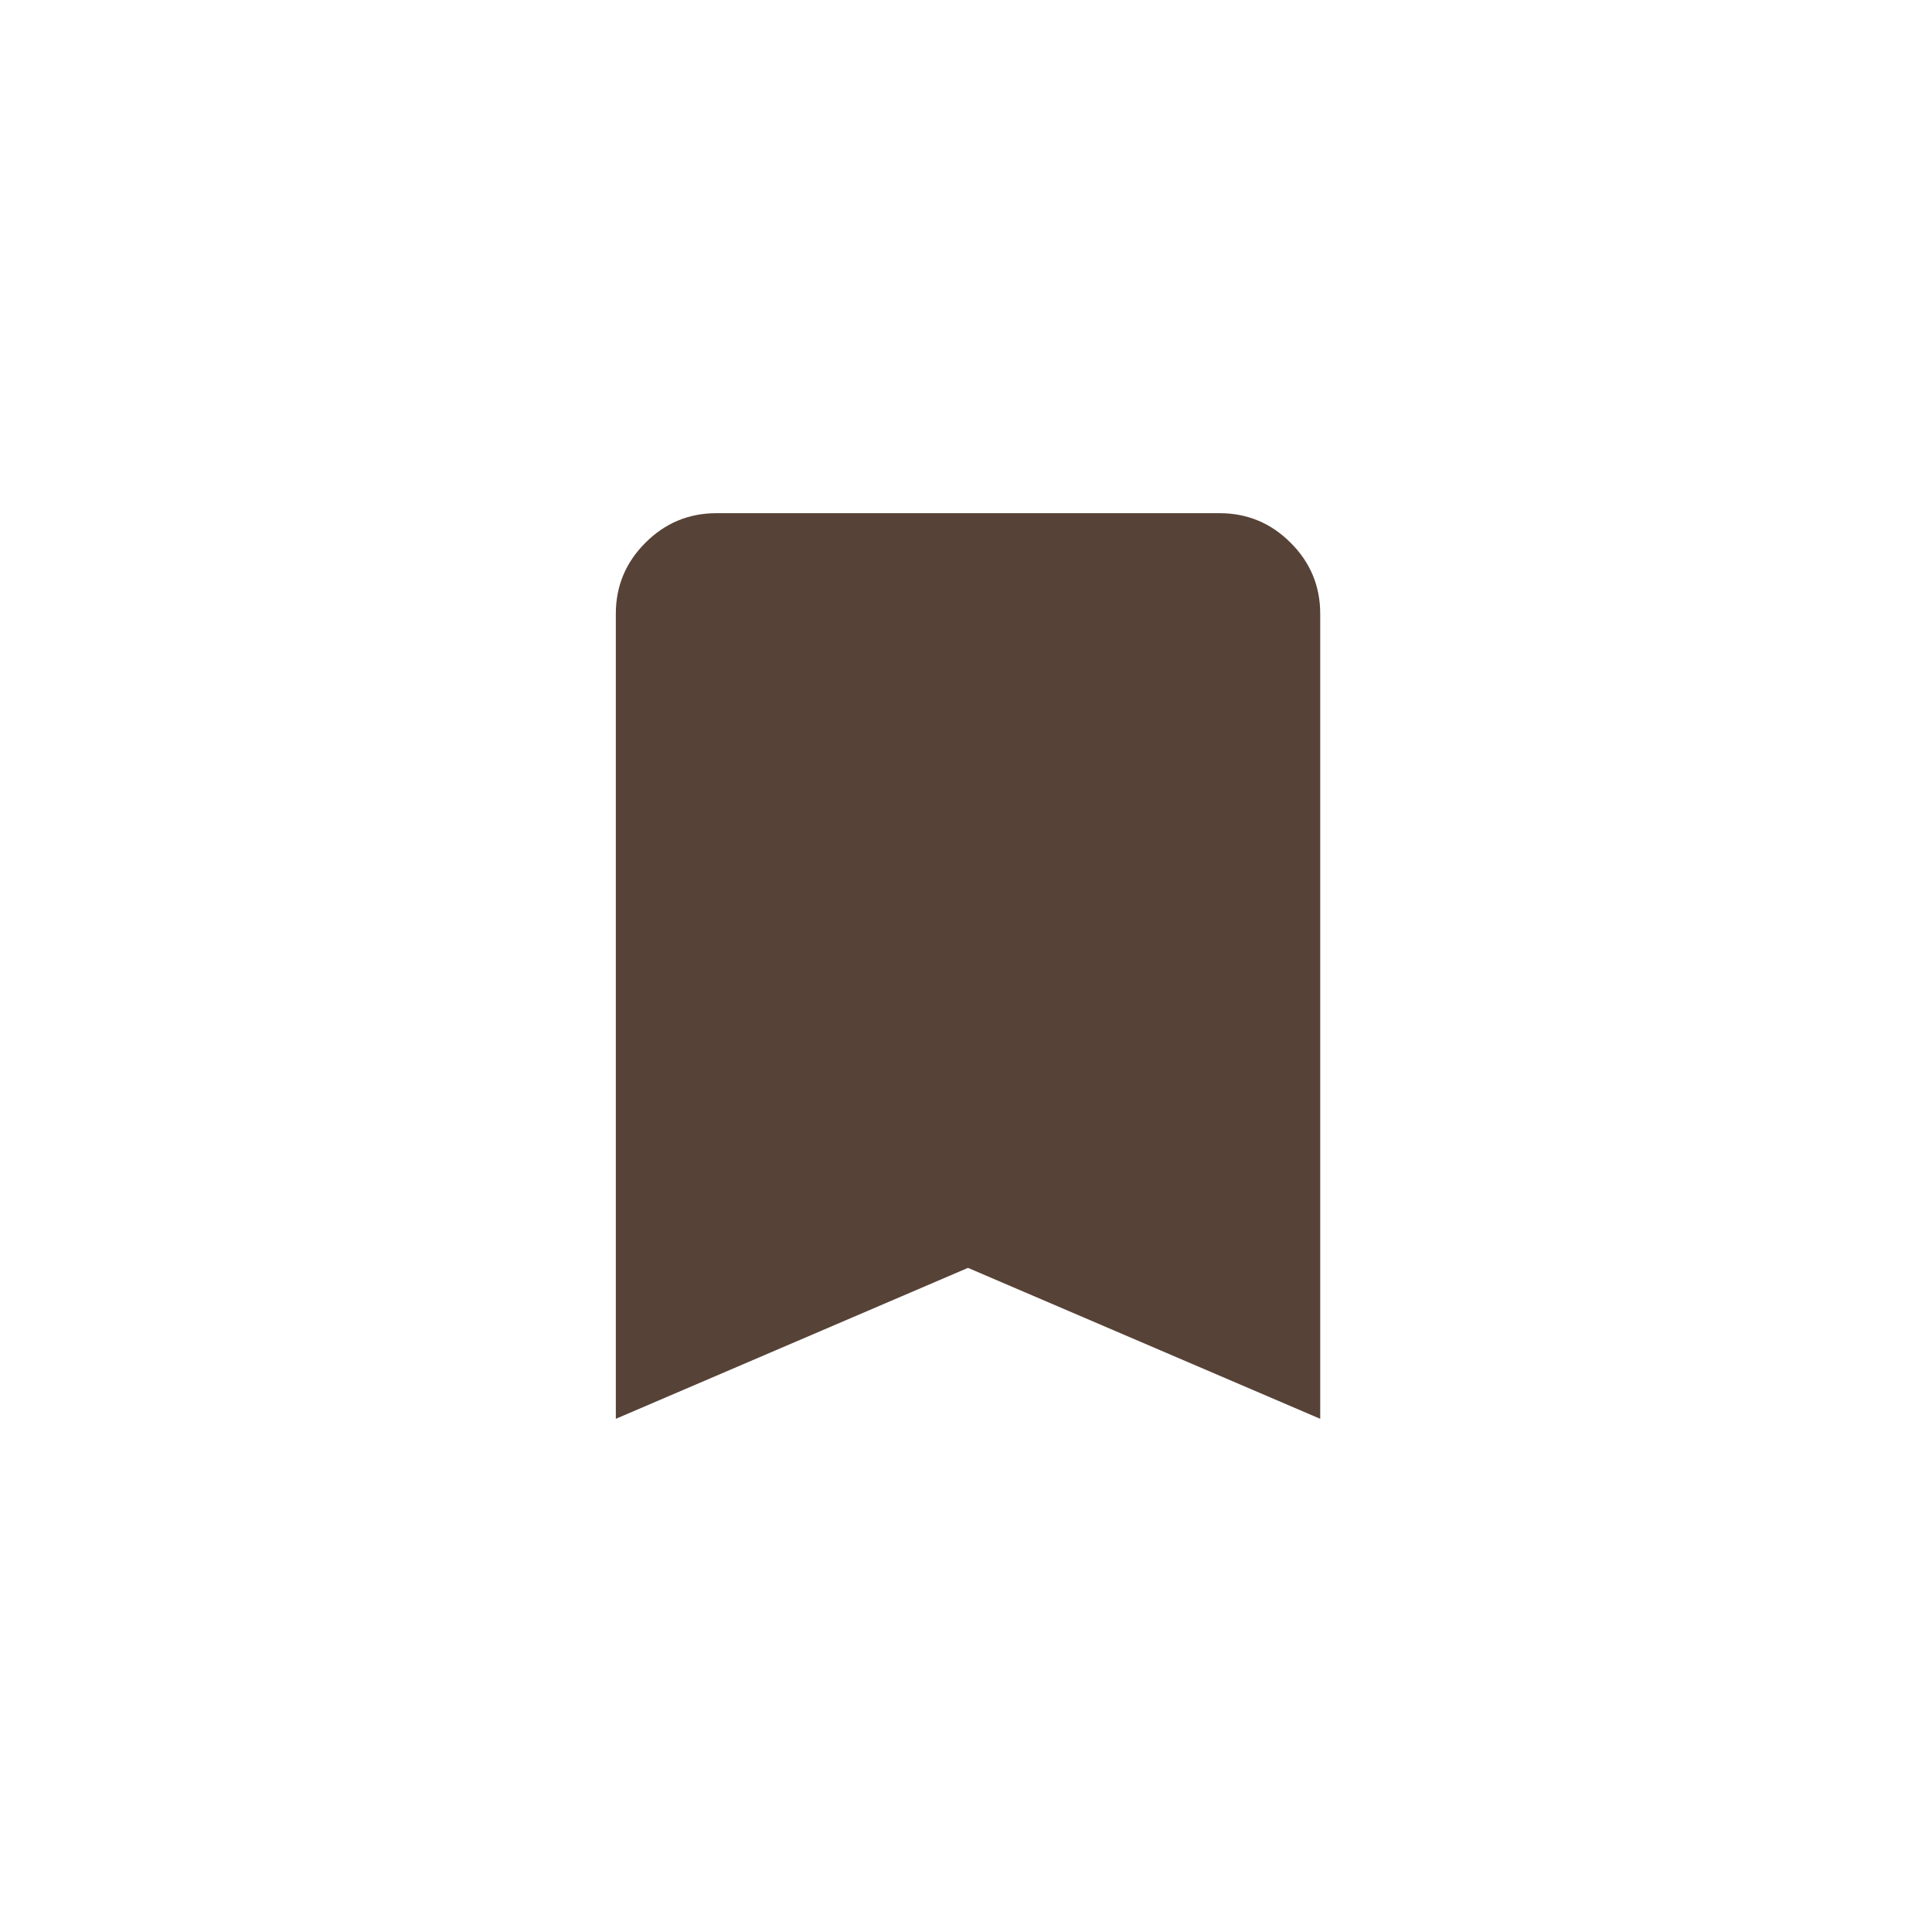
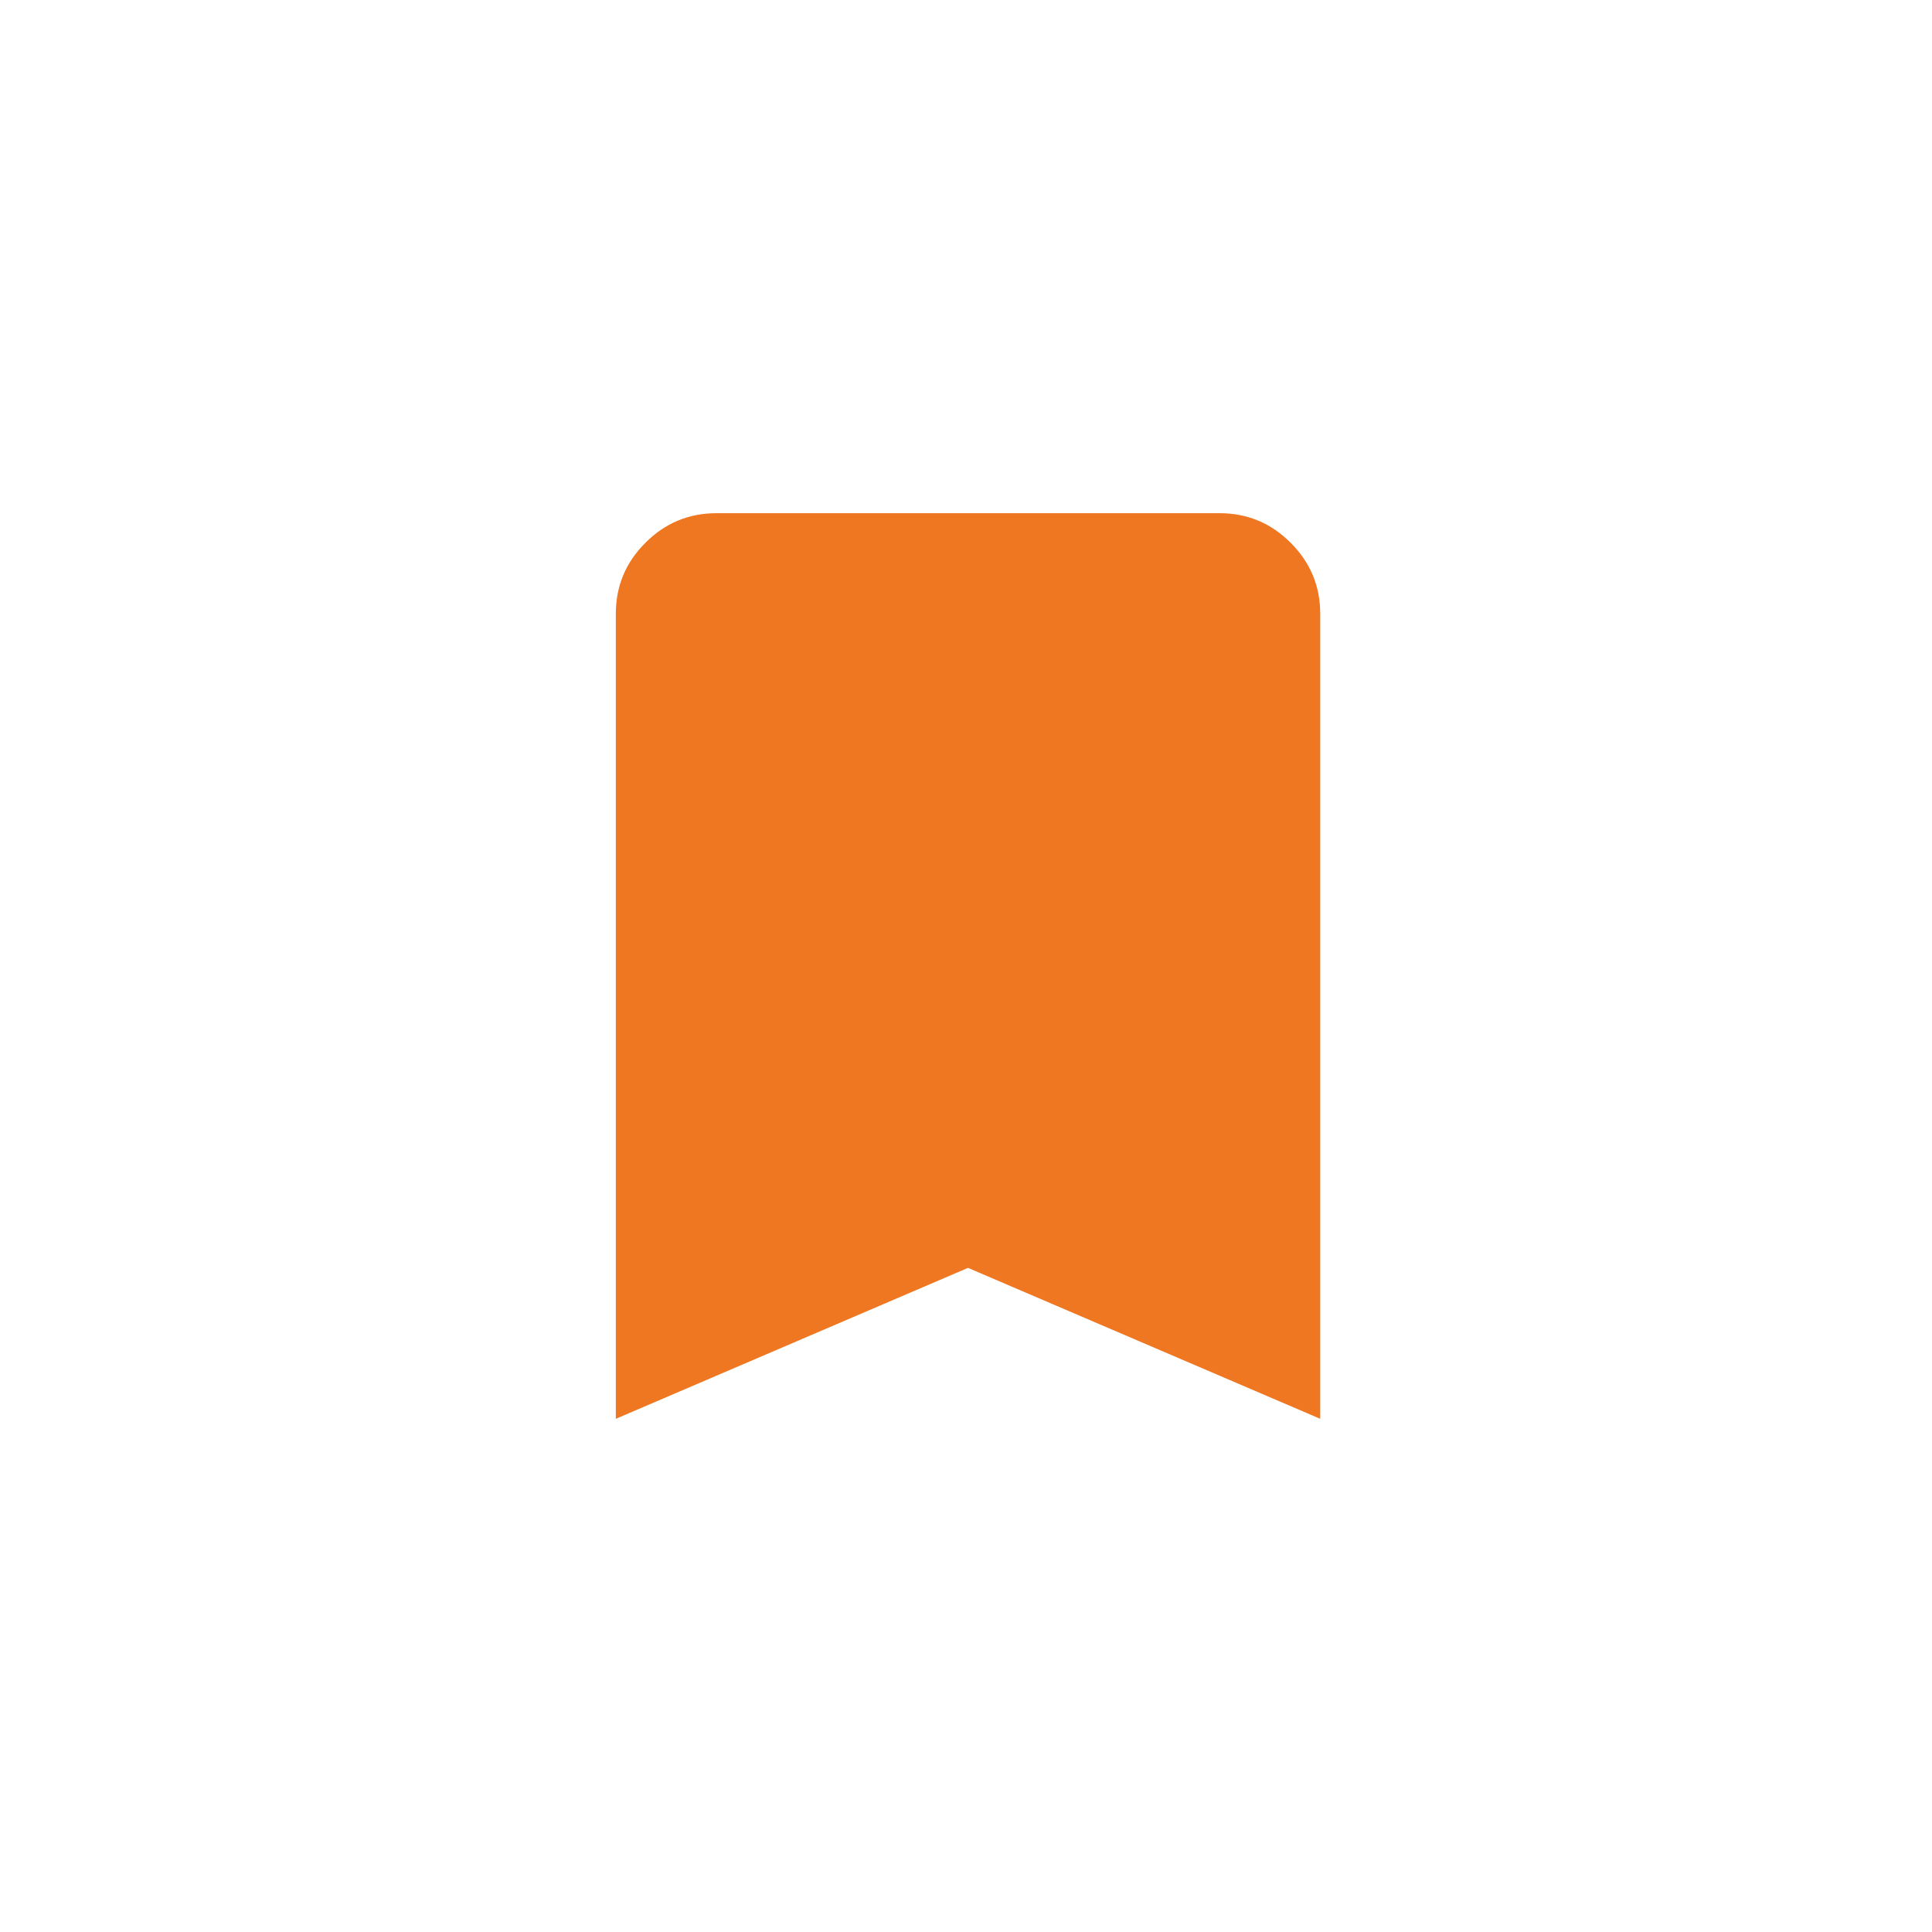
<svg xmlns="http://www.w3.org/2000/svg" width="32" height="32" viewBox="-10.2 -8.5 32 32" fill="none">
-   <path d="M0 15V1.667C0 1.208 0.163 0.816 0.49 0.49C0.816 0.163 1.208 0 1.667 0H10C10.458 0 10.851 0.163 11.177 0.49C11.504 0.816 11.667 1.208 11.667 1.667V15L5.833 12.5L0 15Z" fill="#574237" />
+   <path d="M0 15V1.667C0 1.208 0.163 0.816 0.49 0.49C0.816 0.163 1.208 0 1.667 0H10C10.458 0 10.851 0.163 11.177 0.49C11.504 0.816 11.667 1.208 11.667 1.667V15L5.833 12.5L0 15Z" fill="#EF7722" />
</svg>
